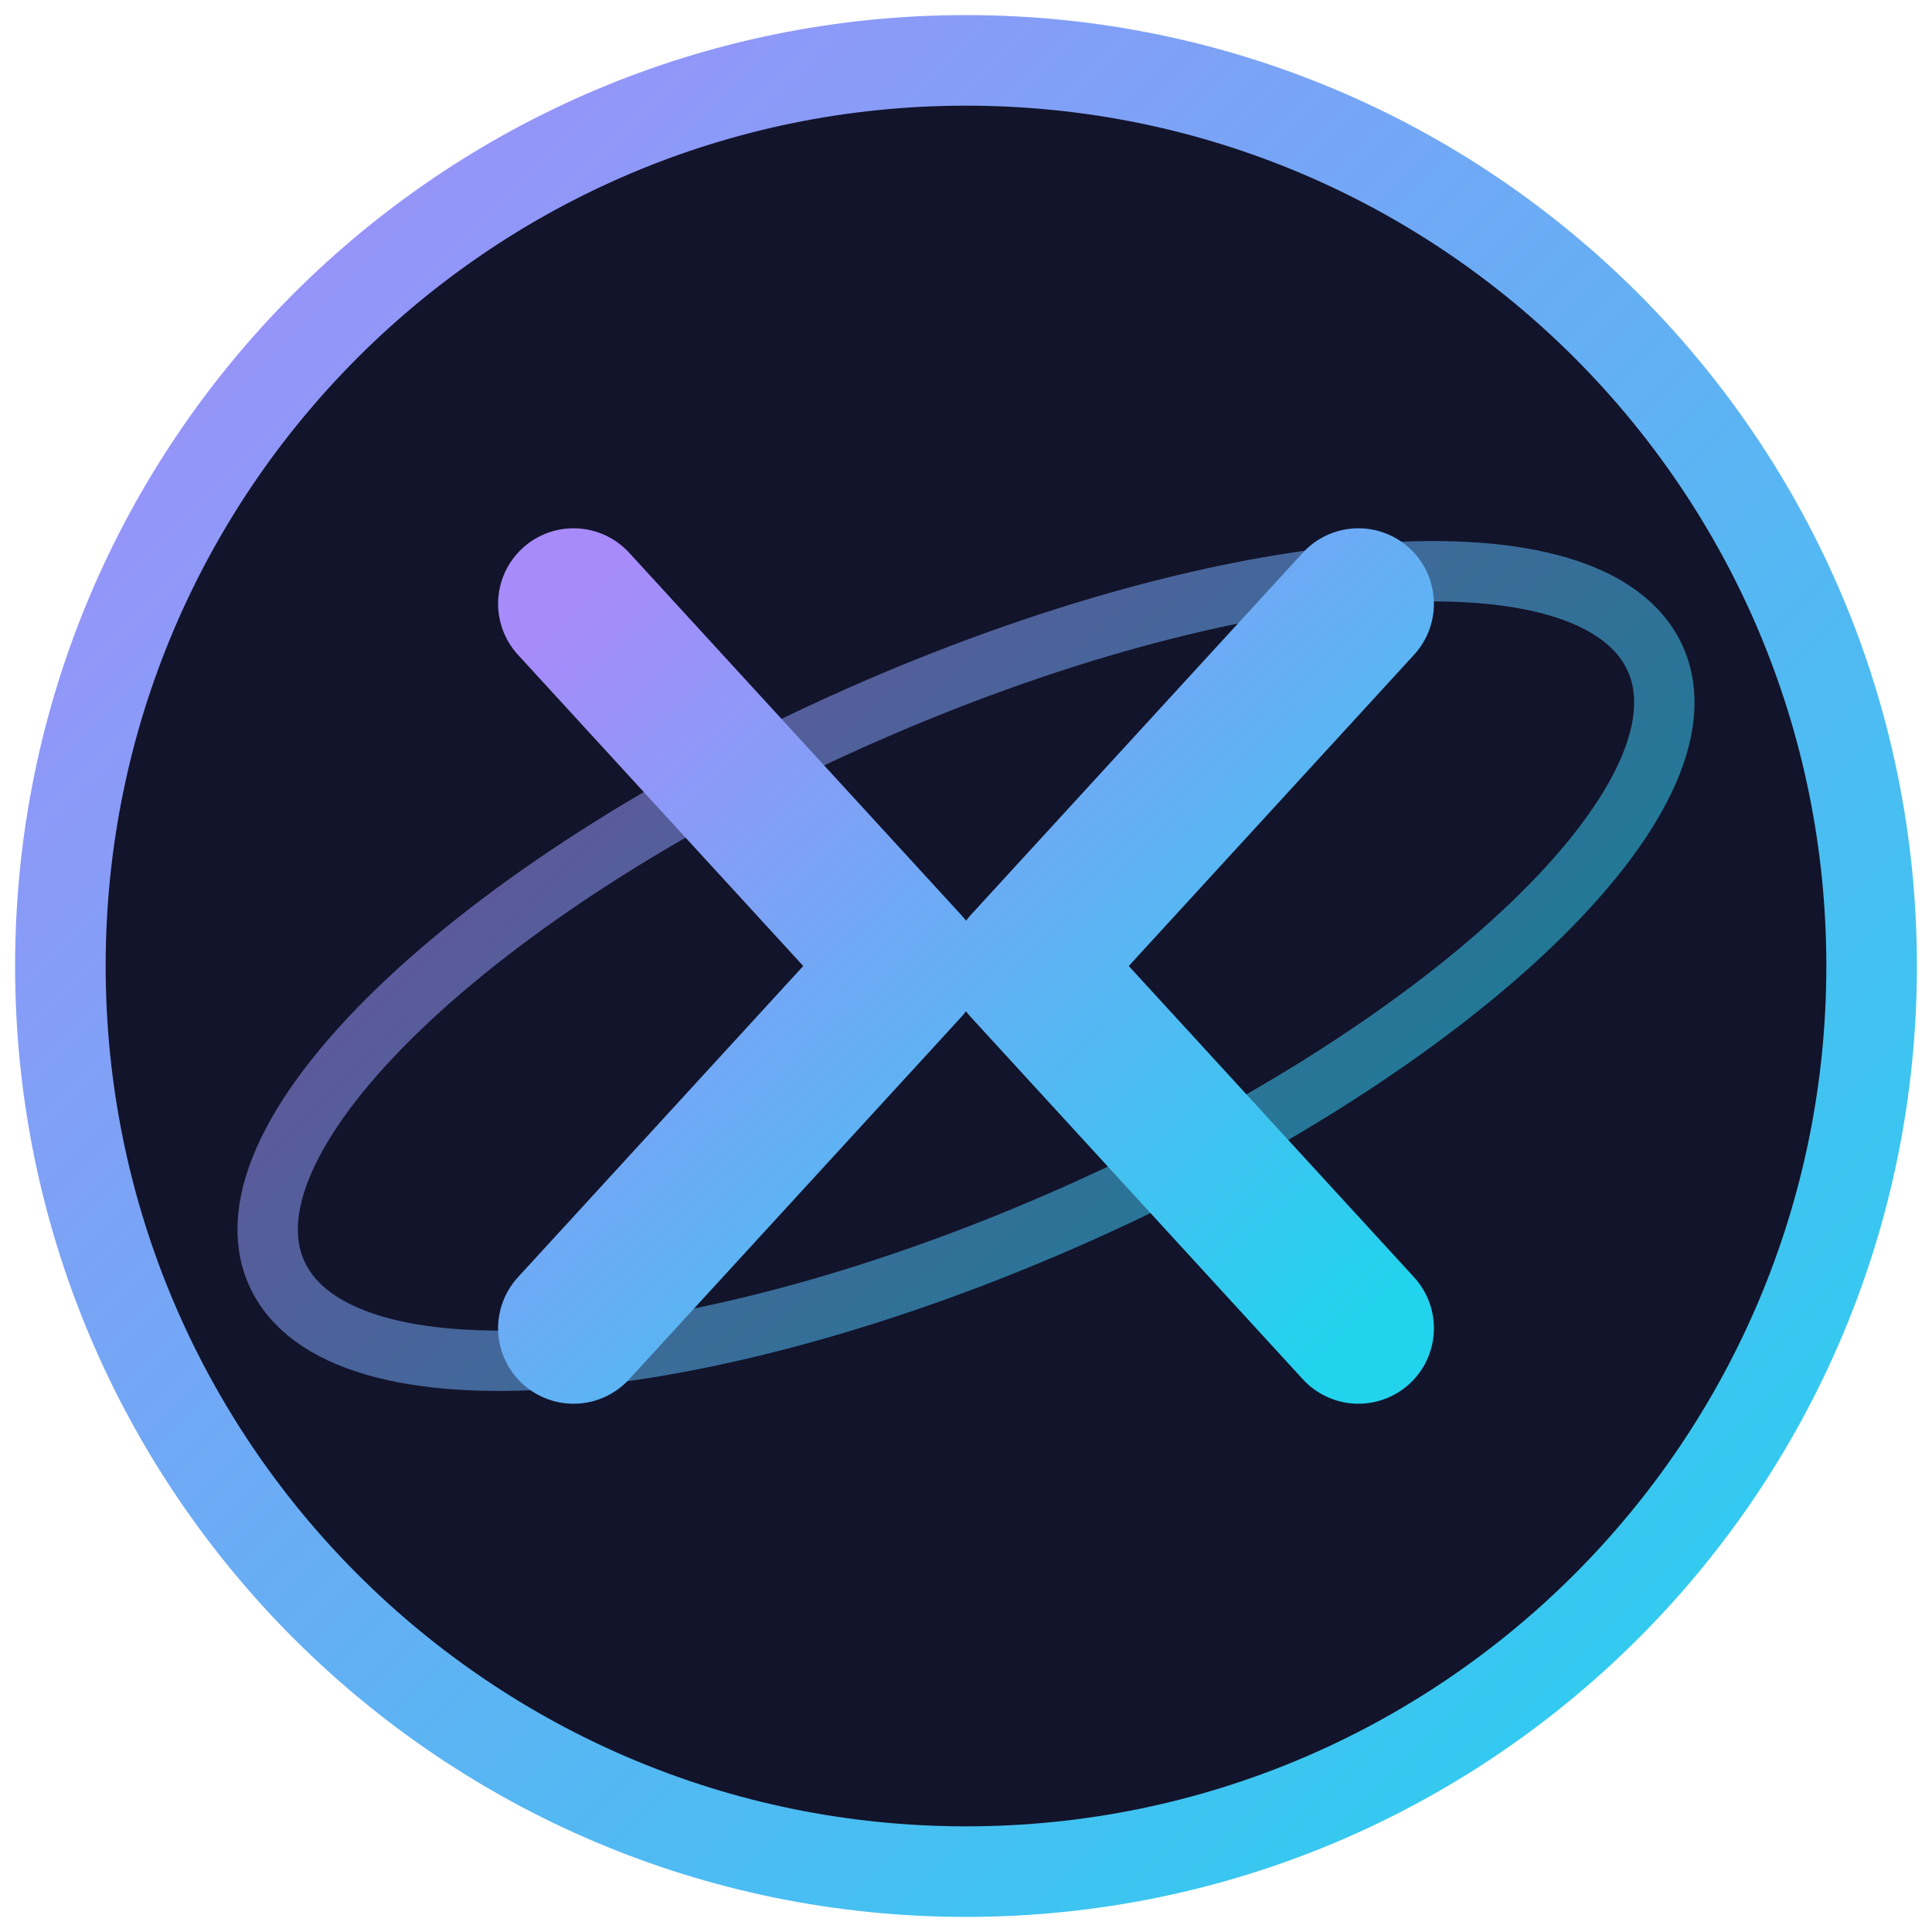
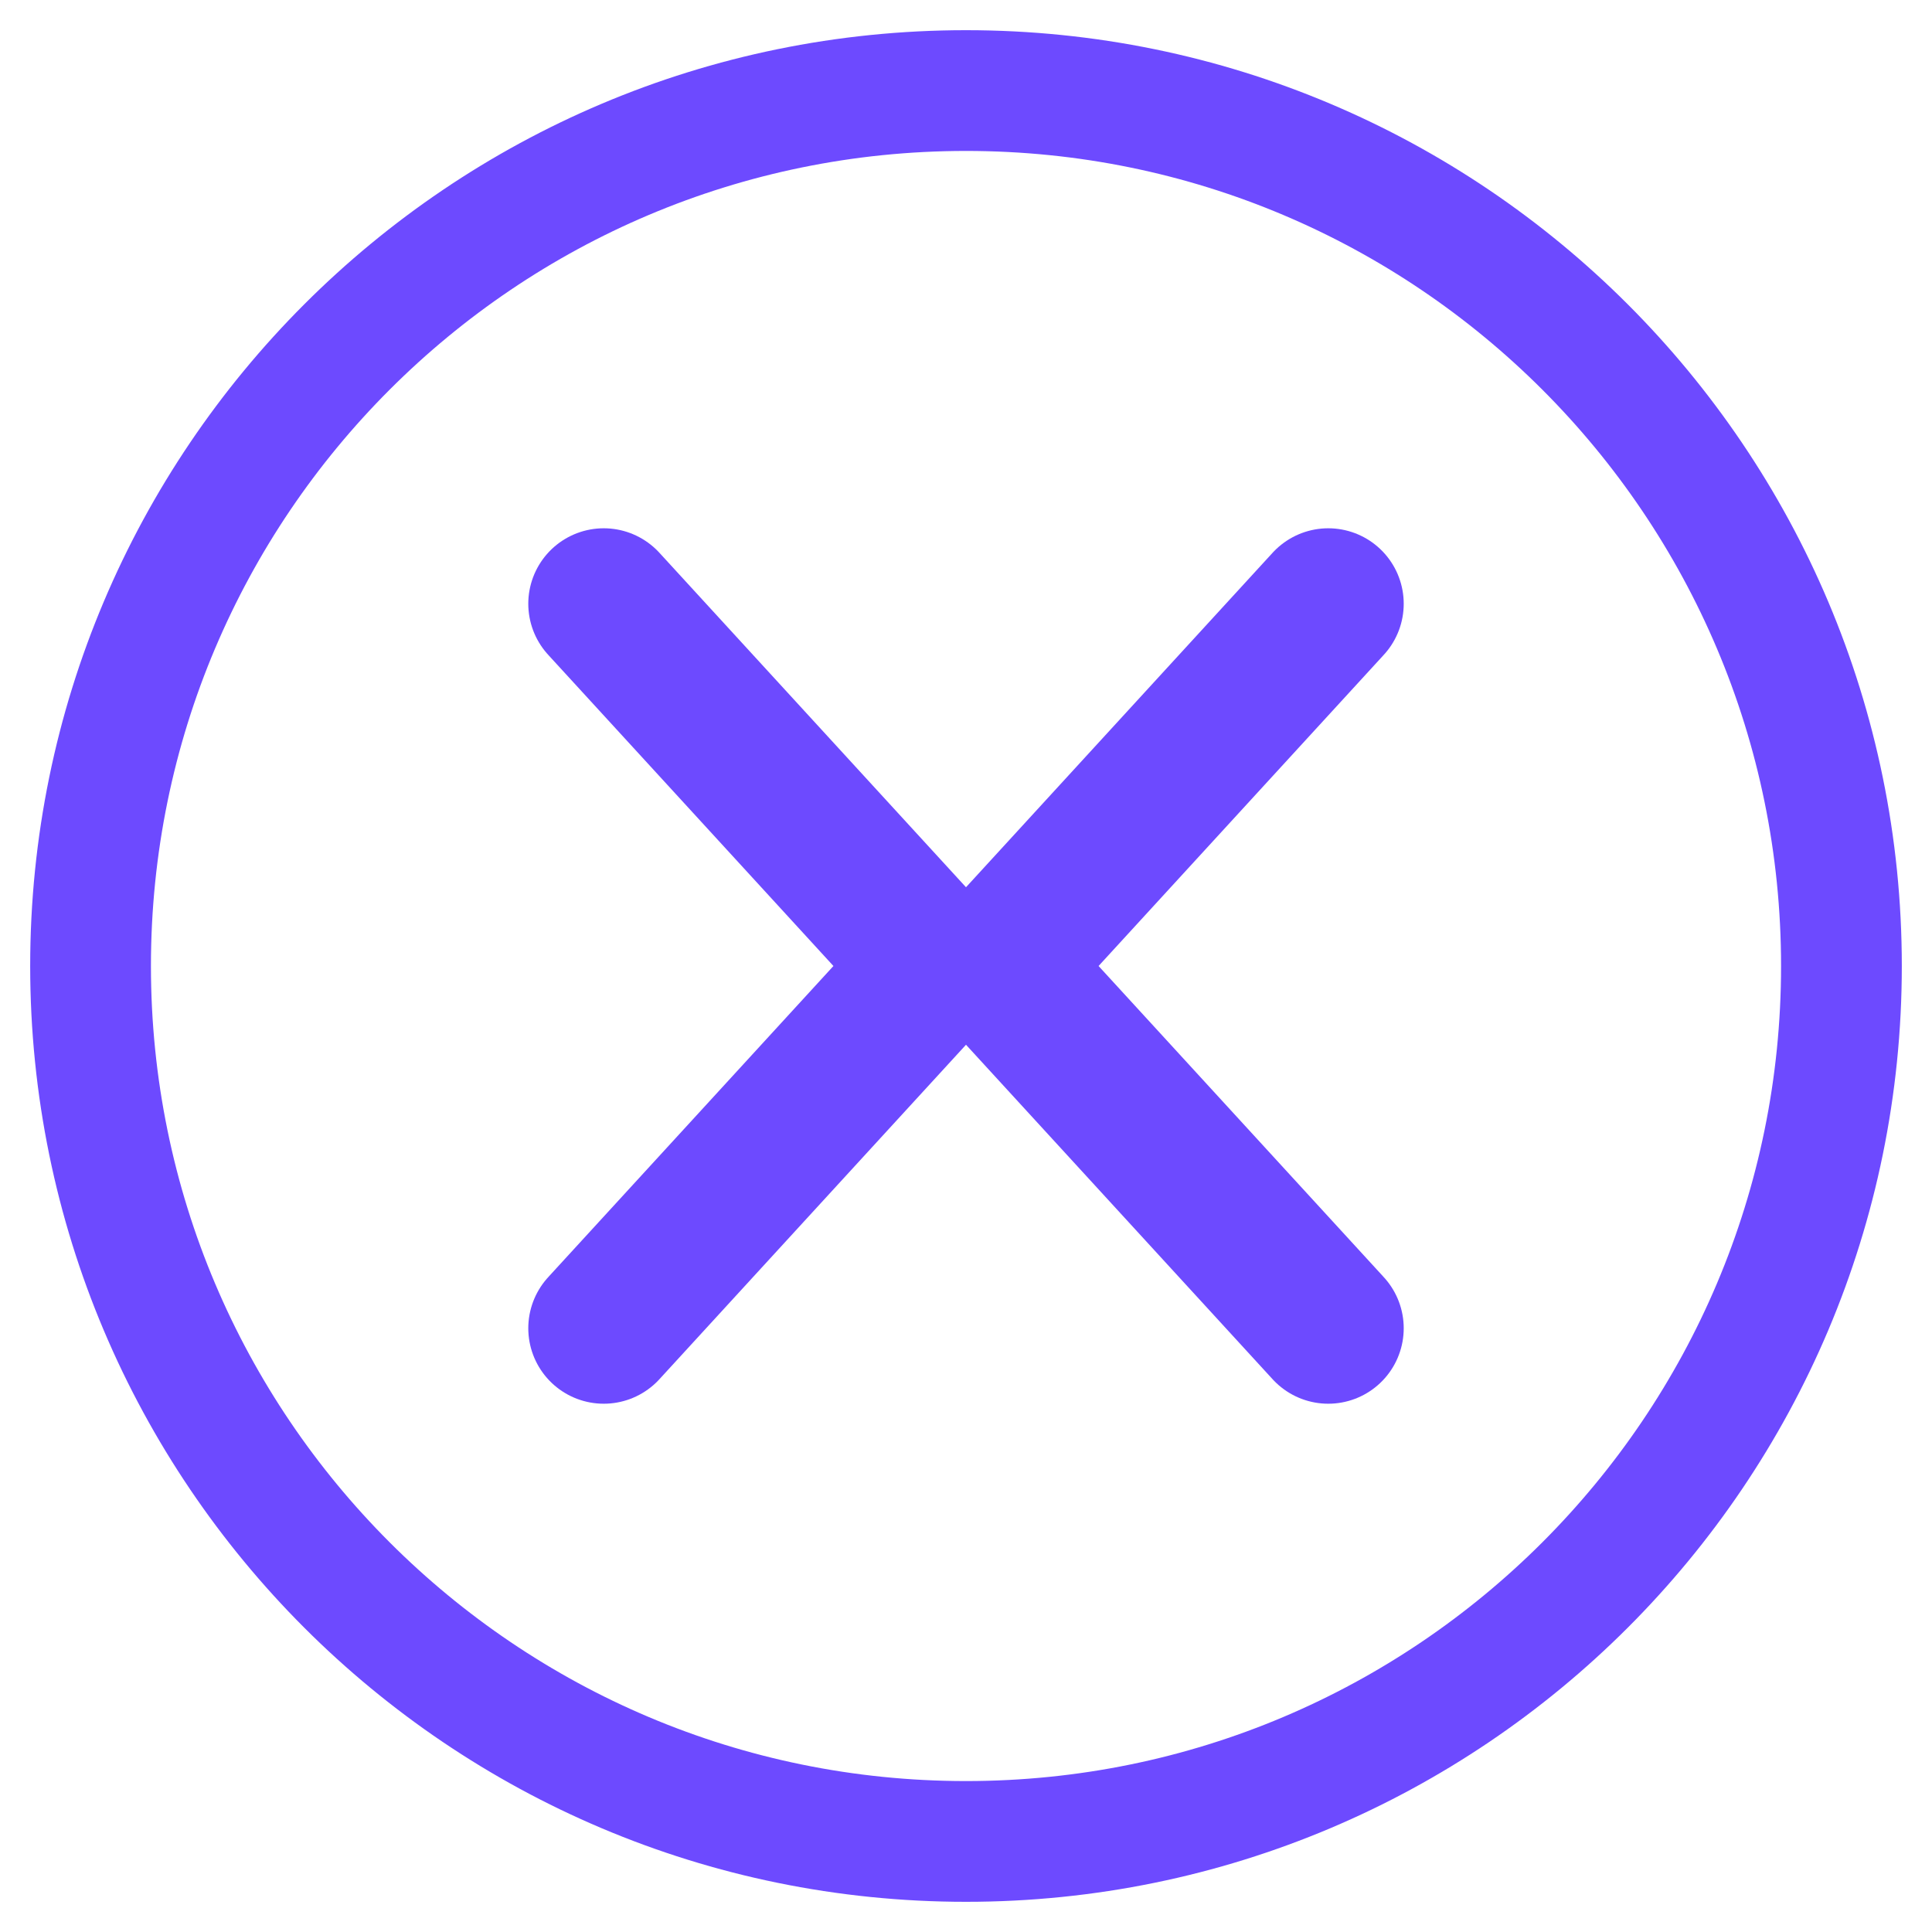
<svg xmlns="http://www.w3.org/2000/svg" viewBox="0 0 64 64" role="img" aria-label="XyVerse">
-   <defs>
-     <linearGradient id="vg" x1="0" y1="0" x2="1" y2="1">
-       <stop offset="0" stop-color="#A78BFA" />
-       <stop offset="1" stop-color="#22D3EE" />
-     </linearGradient>
-   </defs>
-   <circle cx="32" cy="32" r="30" fill="#12142b" stroke="url(#vg)" stroke-width="3" />
-   <ellipse cx="32" cy="32" rx="25" ry="9" fill="none" stroke="url(#vg)" stroke-width="2" opacity=".55" transform="rotate(-24 32 32)" />
-   <path d="M19 20l11 12-11 12M45 20L34 32l11 12" fill="none" stroke="url(#vg)" stroke-width="5" stroke-linecap="round" stroke-linejoin="round" />
+   <circle cx="32" cy="32" r="29" fill="none" stroke="#6D4AFF" stroke-width="4" />
+   <path d="M20 20l11 12-11 12M44 20L33 32l11 12" fill="none" stroke="#6D4AFF" stroke-width="5" stroke-linecap="round" stroke-linejoin="round" />
</svg>
